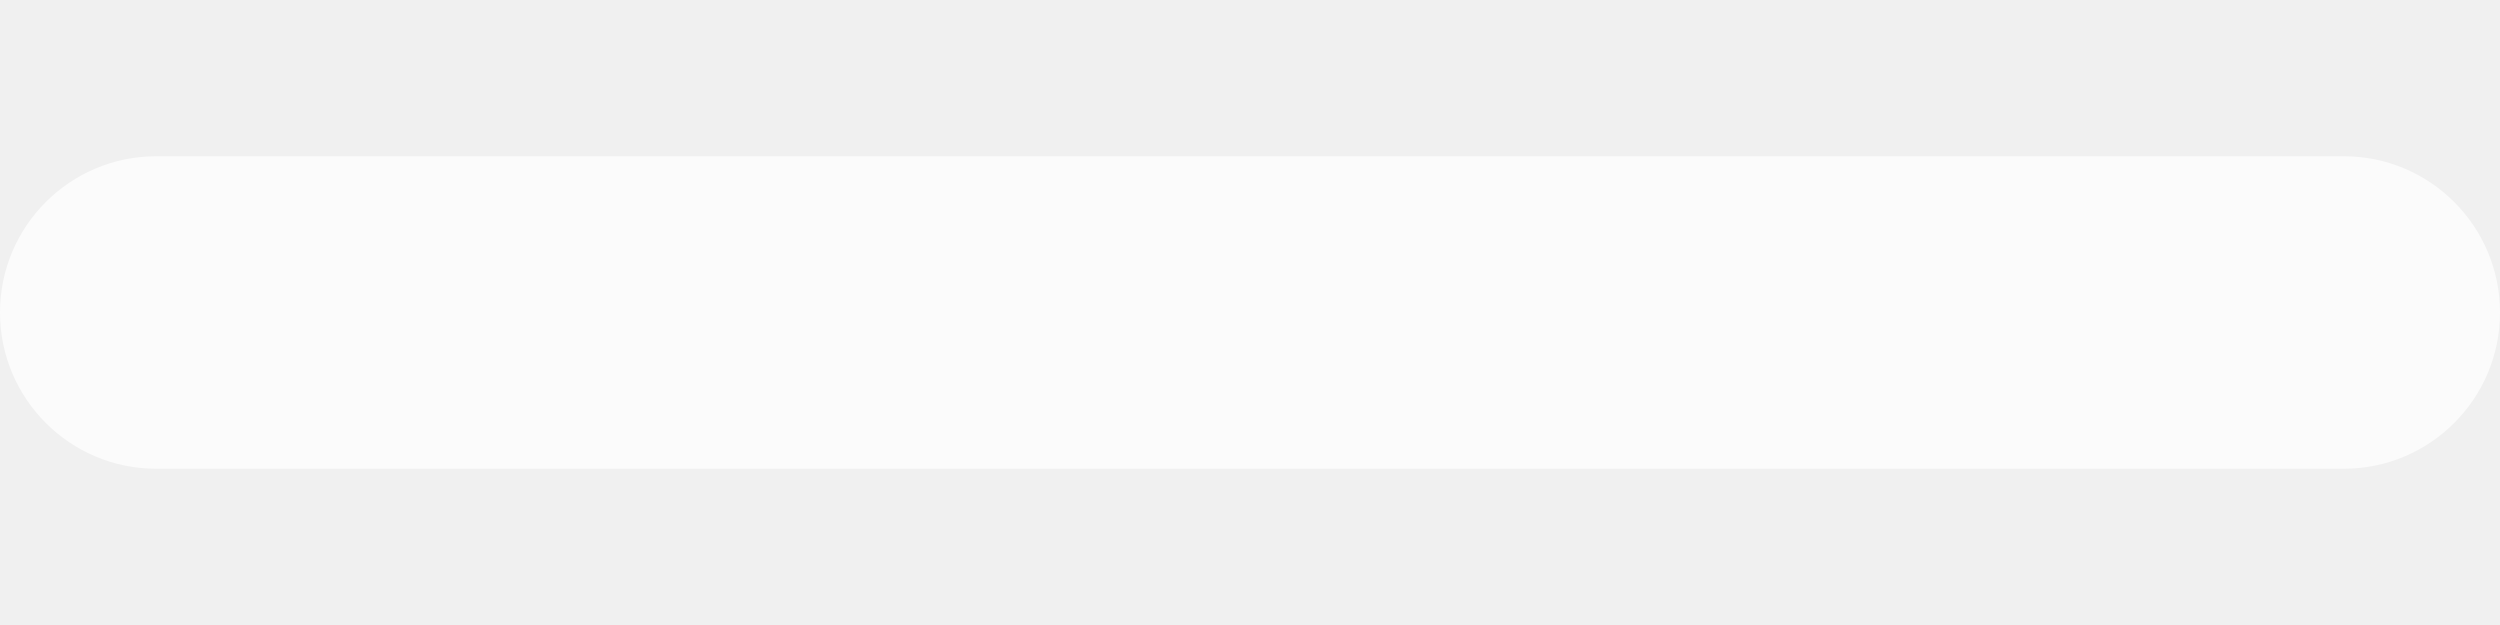
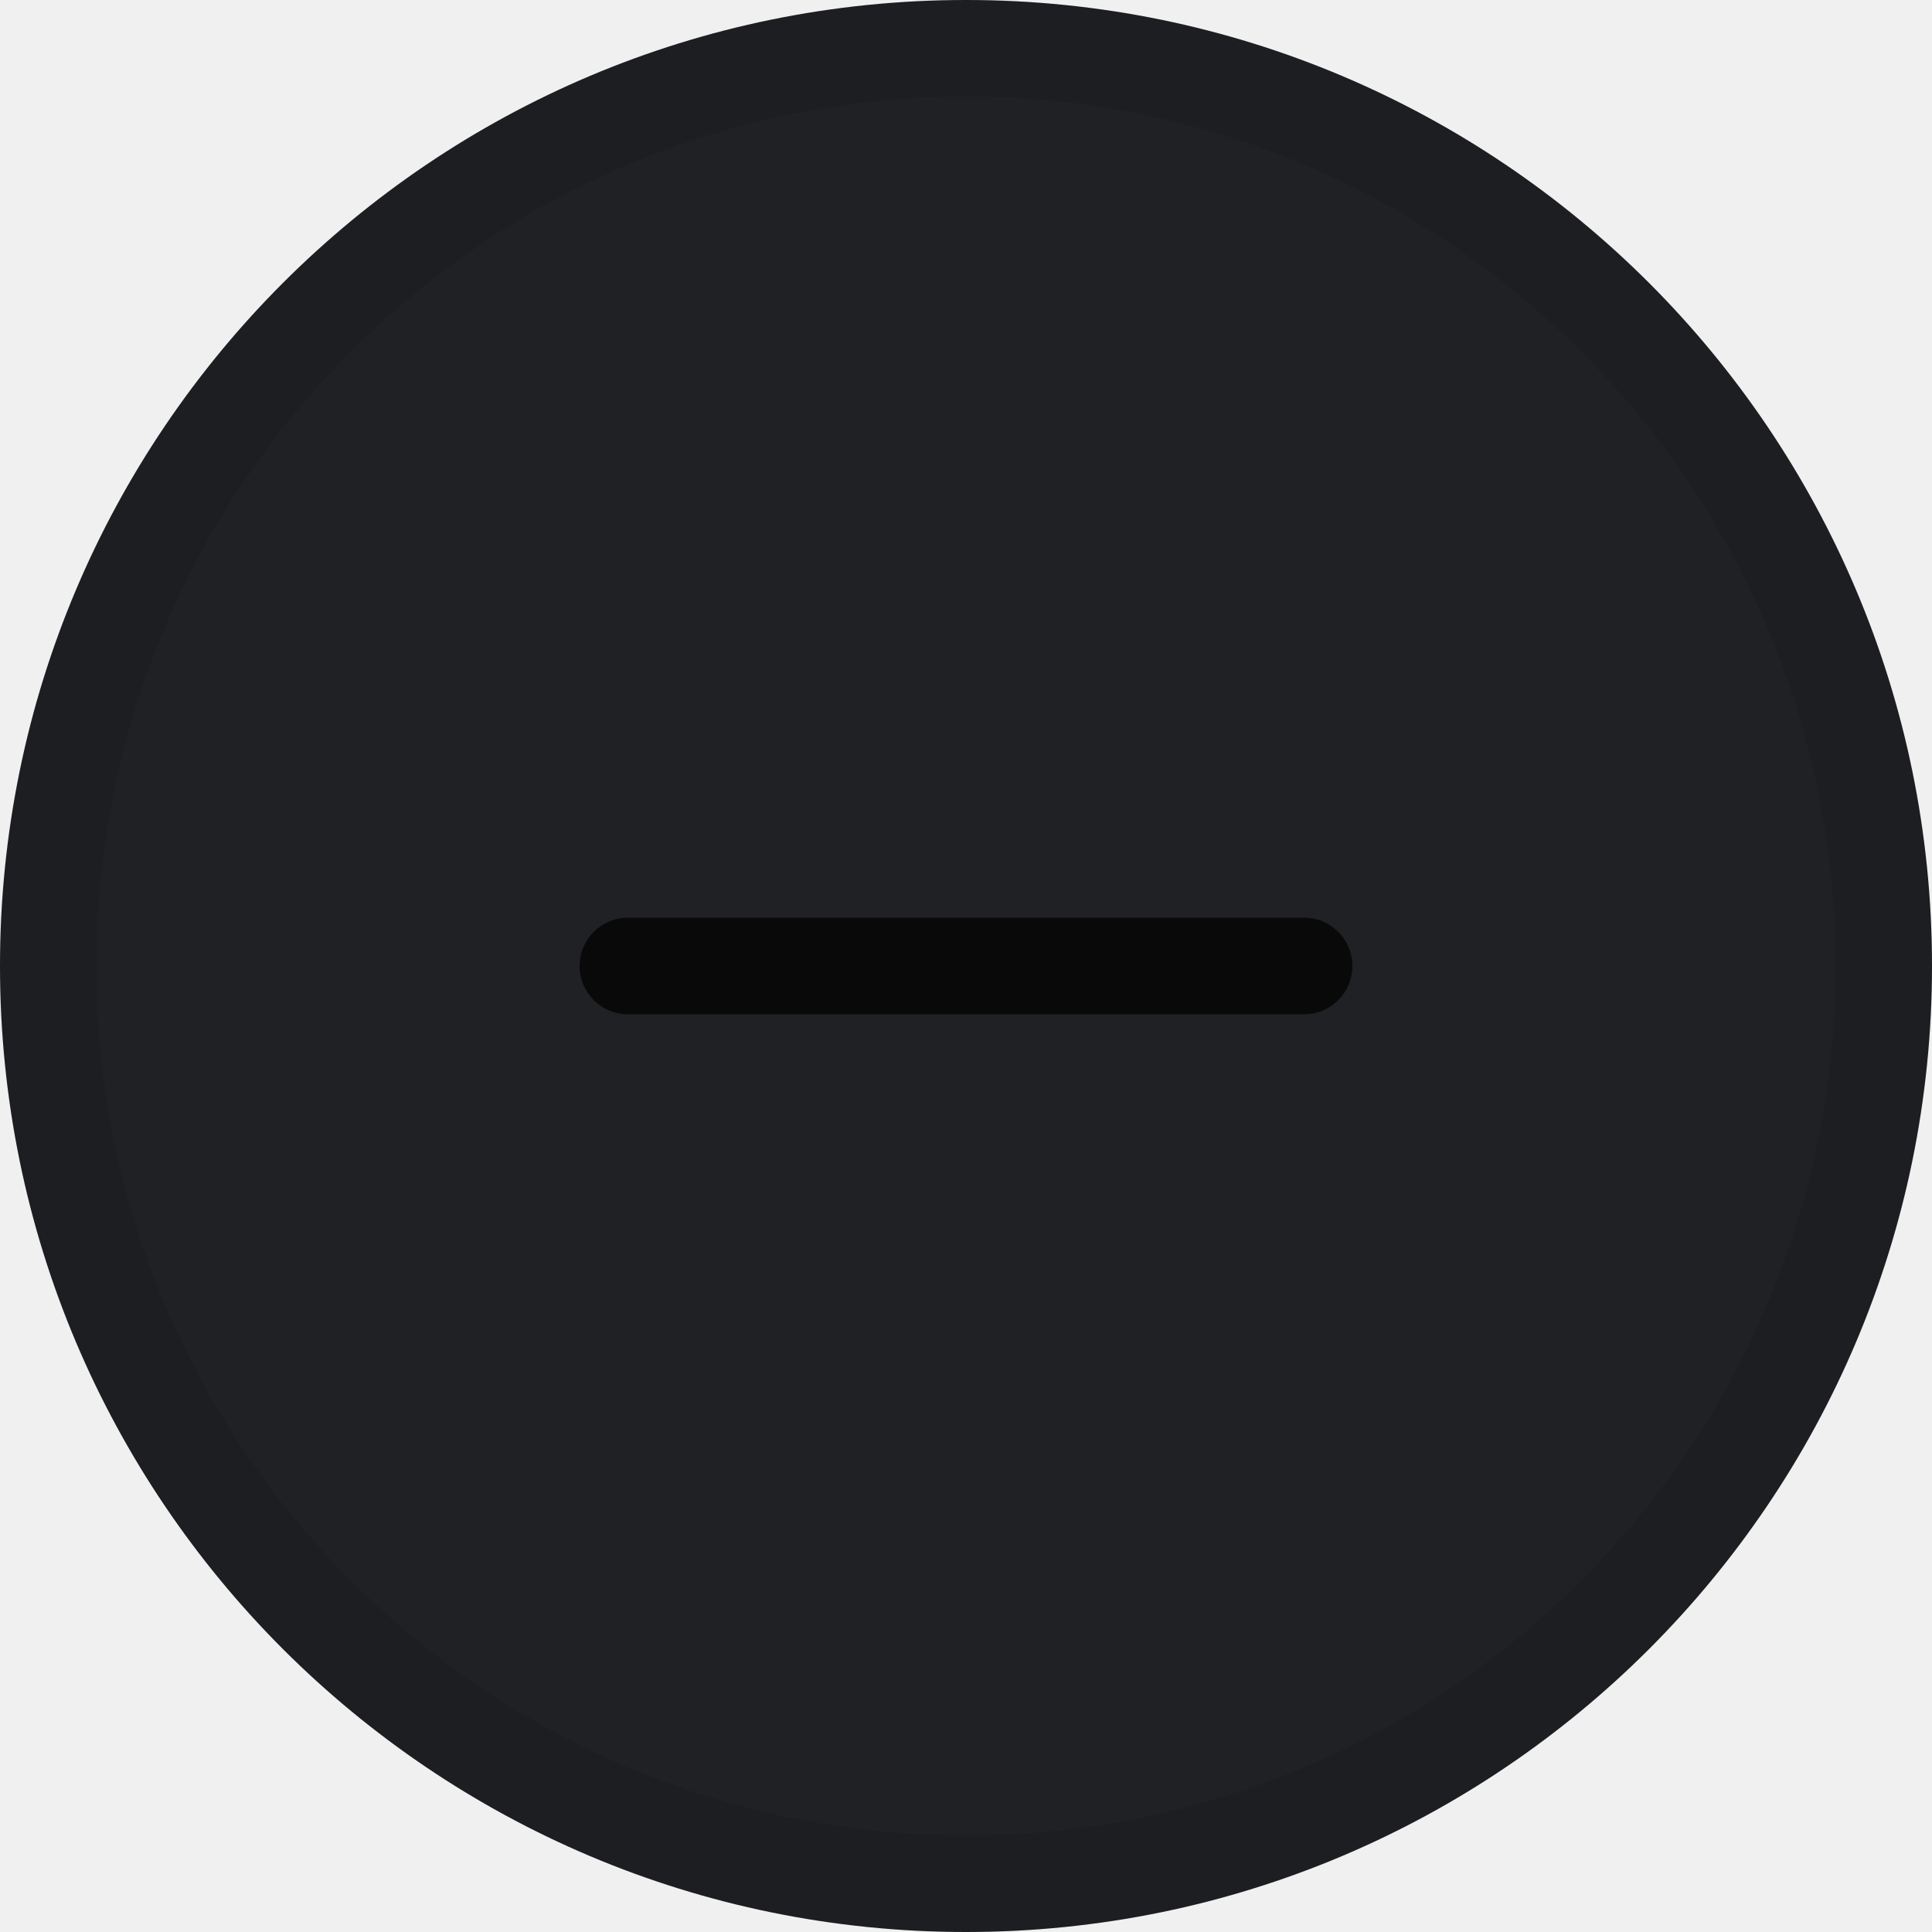
- <svg xmlns="http://www.w3.org/2000/svg" width="8" height="2" viewBox="0 0 8 2" fill="none">
-   <path fill-rule="evenodd" clip-rule="evenodd" d="M0 1C0 0.724 0.224 0.5 0.5 0.5L7.5 0.5C7.776 0.5 8 0.724 8 1C8 1.276 7.776 1.5 7.5 1.5L0.5 1.5C0.224 1.5 0 1.276 0 1Z" fill="white" fill-opacity="0.72" />
+ <svg xmlns="http://www.w3.org/2000/svg" width="20" height="20" viewBox="0 0 20 20" fill="none">
+   <rect width="20" height="20" rx="10" fill="#202124" />
+   <path fill-rule="evenodd" clip-rule="evenodd" d="M6 10C6 9.724 6.224 9.5 6.5 9.5L13.5 9.5C13.776 9.5 14 9.724 14 10C14 10.276 13.776 10.5 13.5 10.5L6.5 10.5C6.224 10.5 6 10.276 6 10Z" fill="currentColor" fill-opacity="0.72" />
+   <rect x="0.5" y="0.5" width="19" height="19" rx="9.5" stroke="currentColor" stroke-opacity="0.08" />
</svg>
